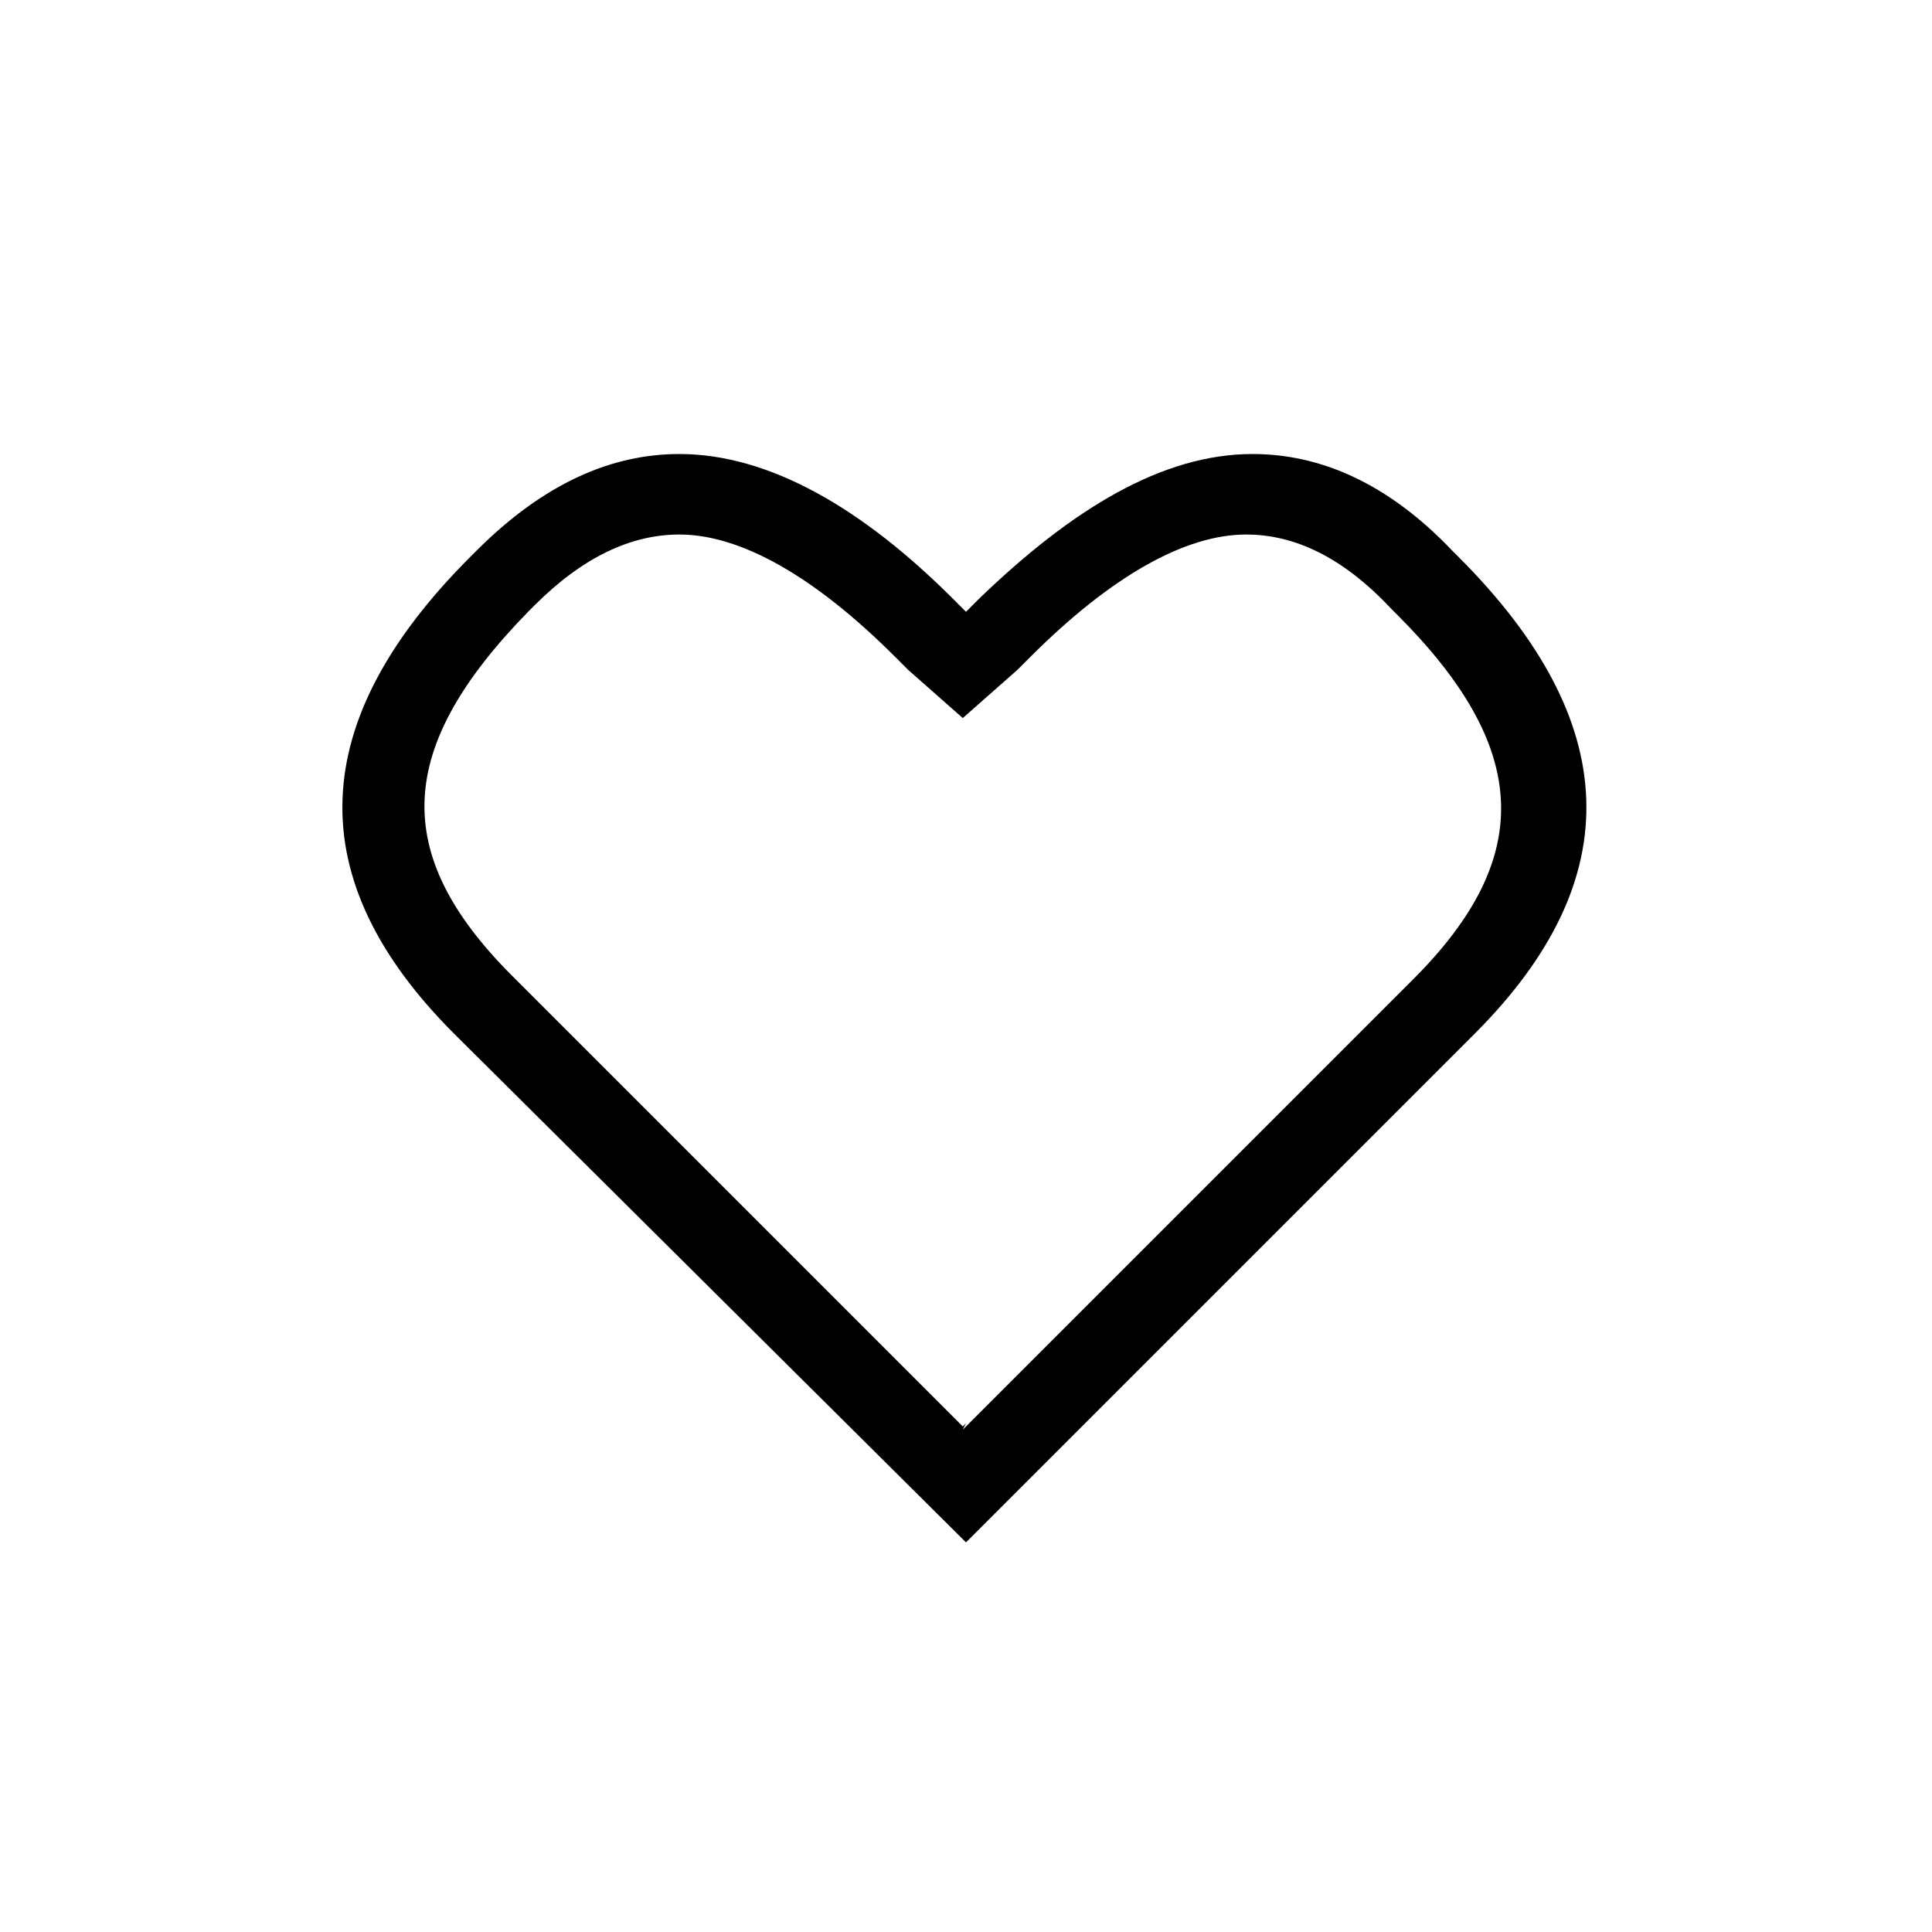
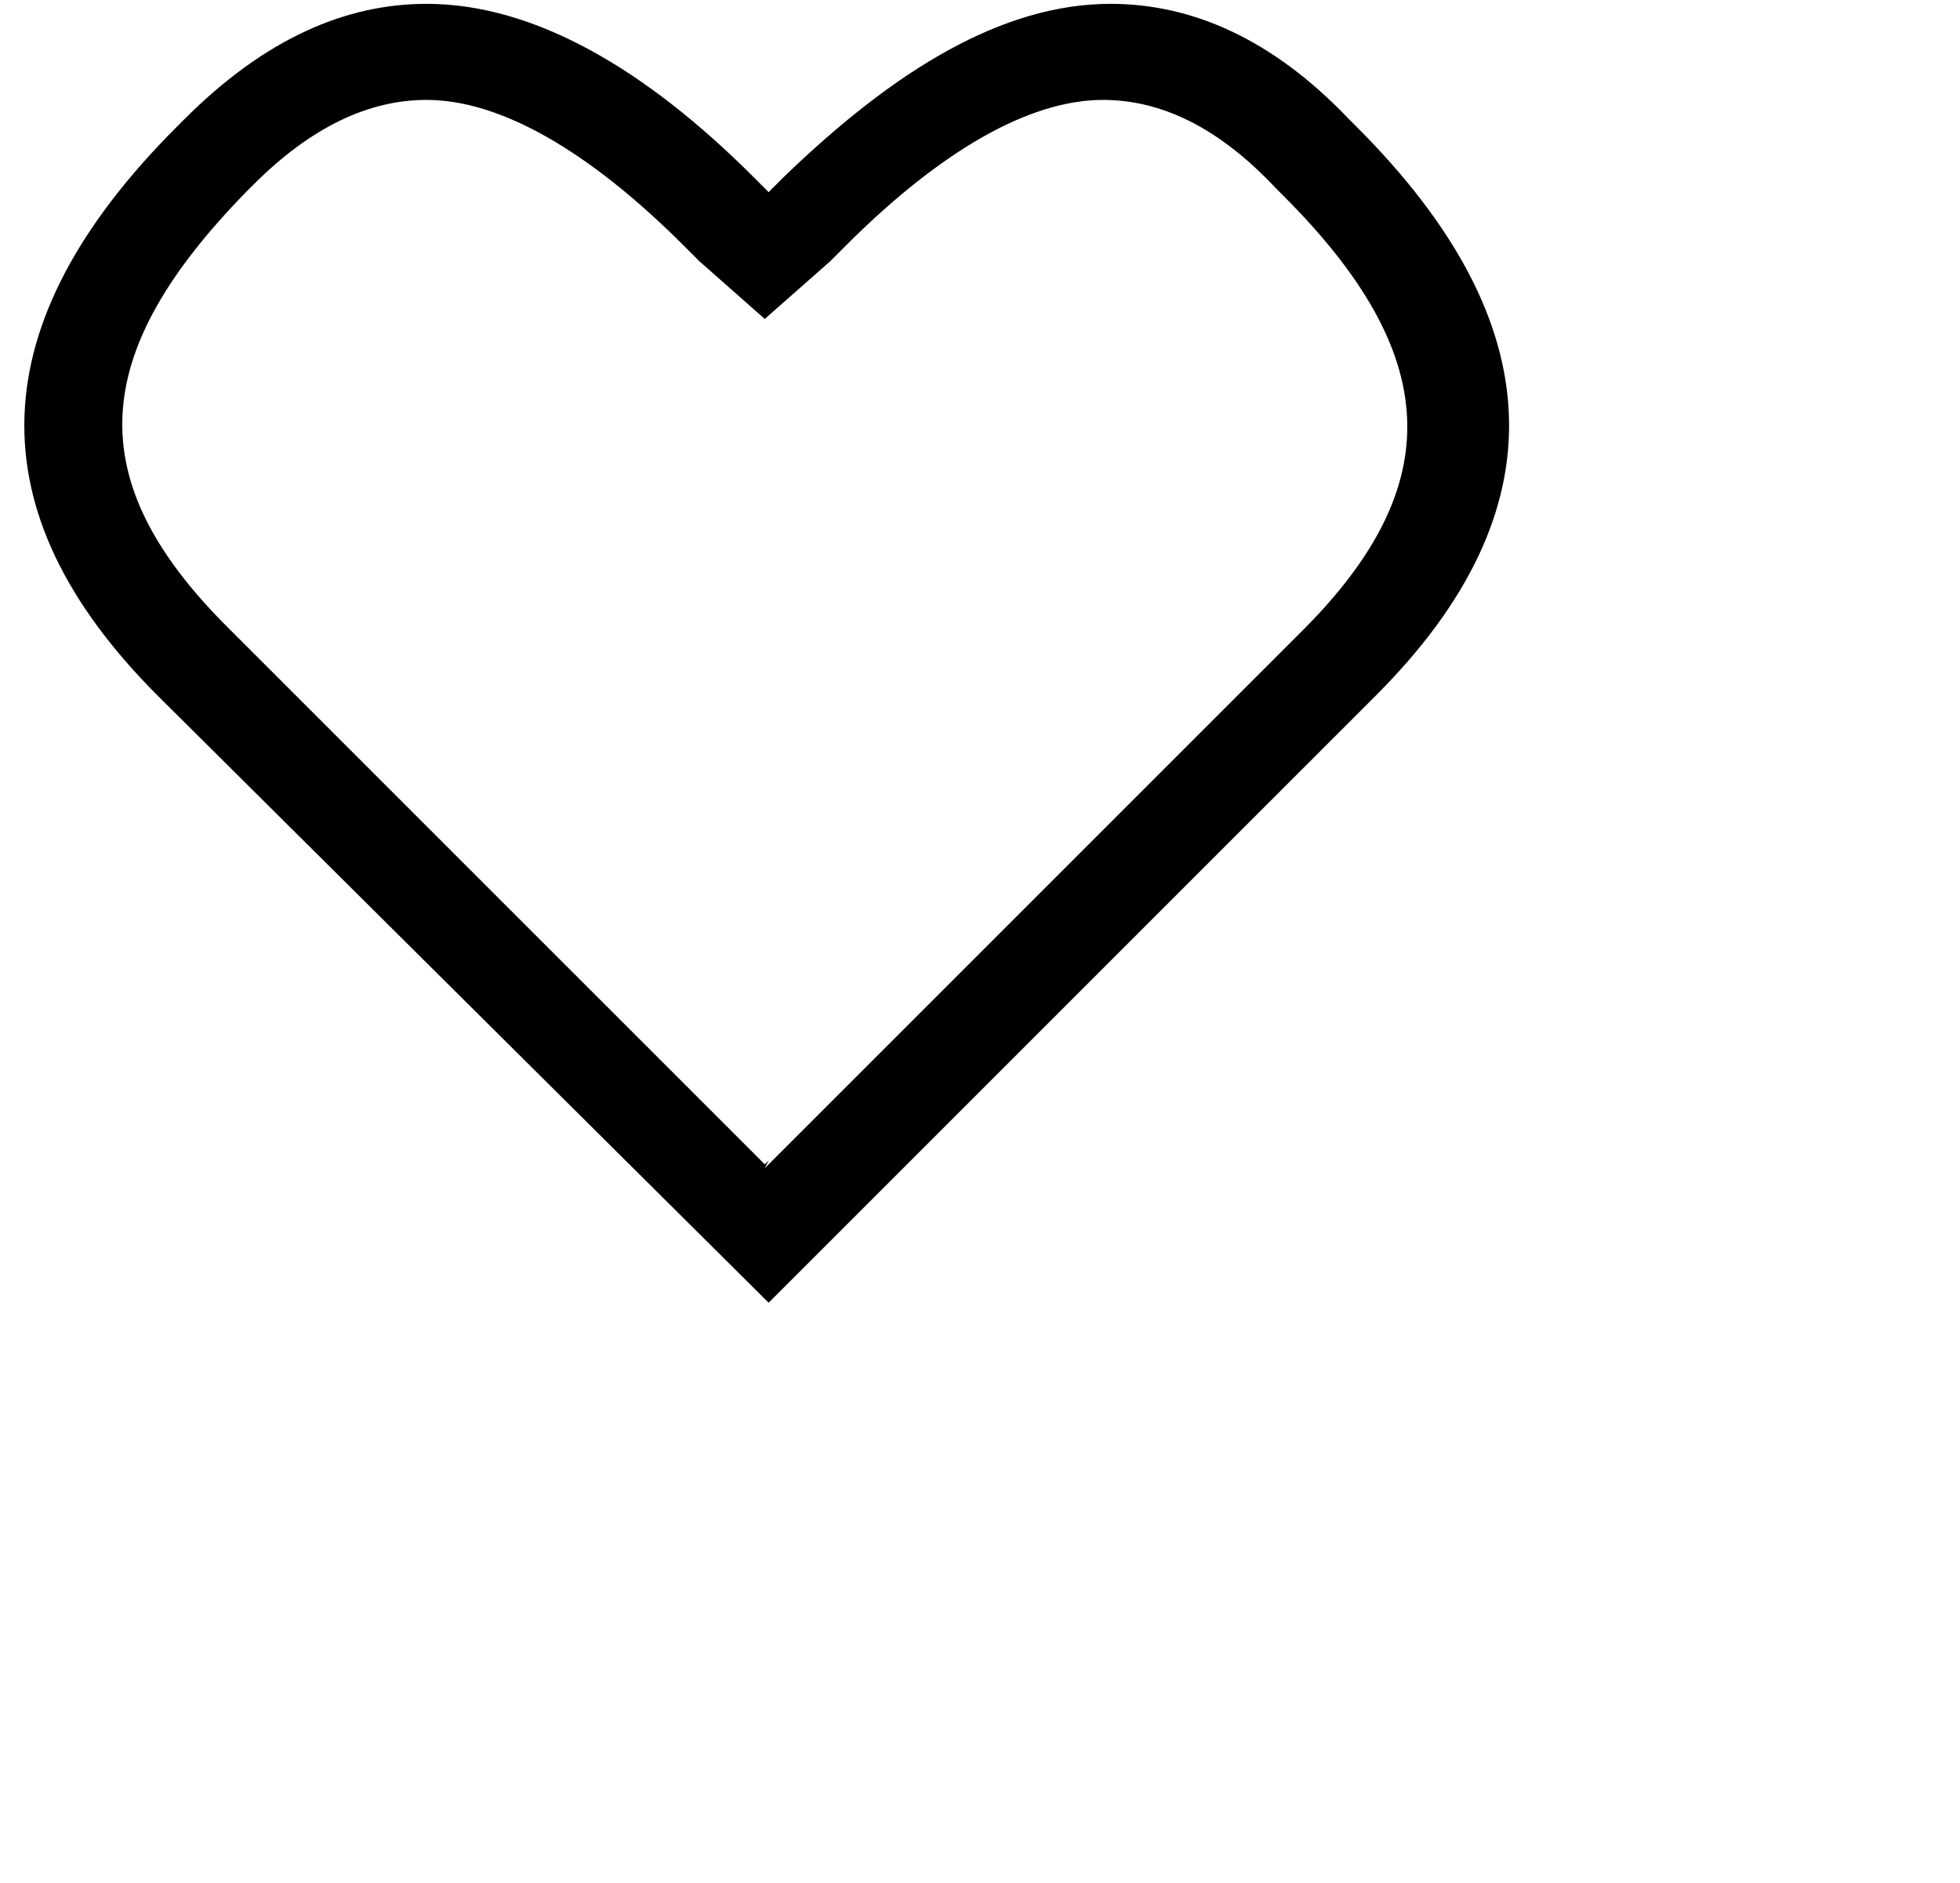
- <svg xmlns="http://www.w3.org/2000/svg" id="Ebene_1" viewBox="0 0 60 60">
+ <svg xmlns="http://www.w3.org/2000/svg" viewBox="10 14 51 49">
  <path fill="currentcolor" d="M21.1,16.6c1.9,0,4.2,1.3,6.7,3.8l0,0l0,0l0.4,0.4l1.7,1.5l1.7-1.5l0.4-0.4l0,0l0,0c2.5-2.5,4.8-3.8,6.7-3.8  c1.5,0,3,0.7,4.5,2.3l0.2,0.2c4.1,4.1,4.3,7.5,0.5,11.3l-14,14L30,44.2l-0.1,0.1l-14-14c-3.8-3.8-3.6-7.1,0.5-11.3l0.2-0.2  C18.1,17.3,19.6,16.6,21.1,16.6 M38.9,14.1c-2.8,0-5.6,1.7-8.5,4.5L30,19l-0.4-0.4c-2.8-2.8-5.7-4.5-8.5-4.5c-2.1,0-4.2,0.9-6.3,3  l-0.2,0.2c-5.1,5.1-5.3,10-0.5,14.8L30,47.9l0,0l0,0l15.8-15.8c4.8-4.8,4.6-9.7-0.5-14.8l-0.2-0.2C43.1,15,41,14.1,38.9,14.1  L38.9,14.1z" />
</svg>
